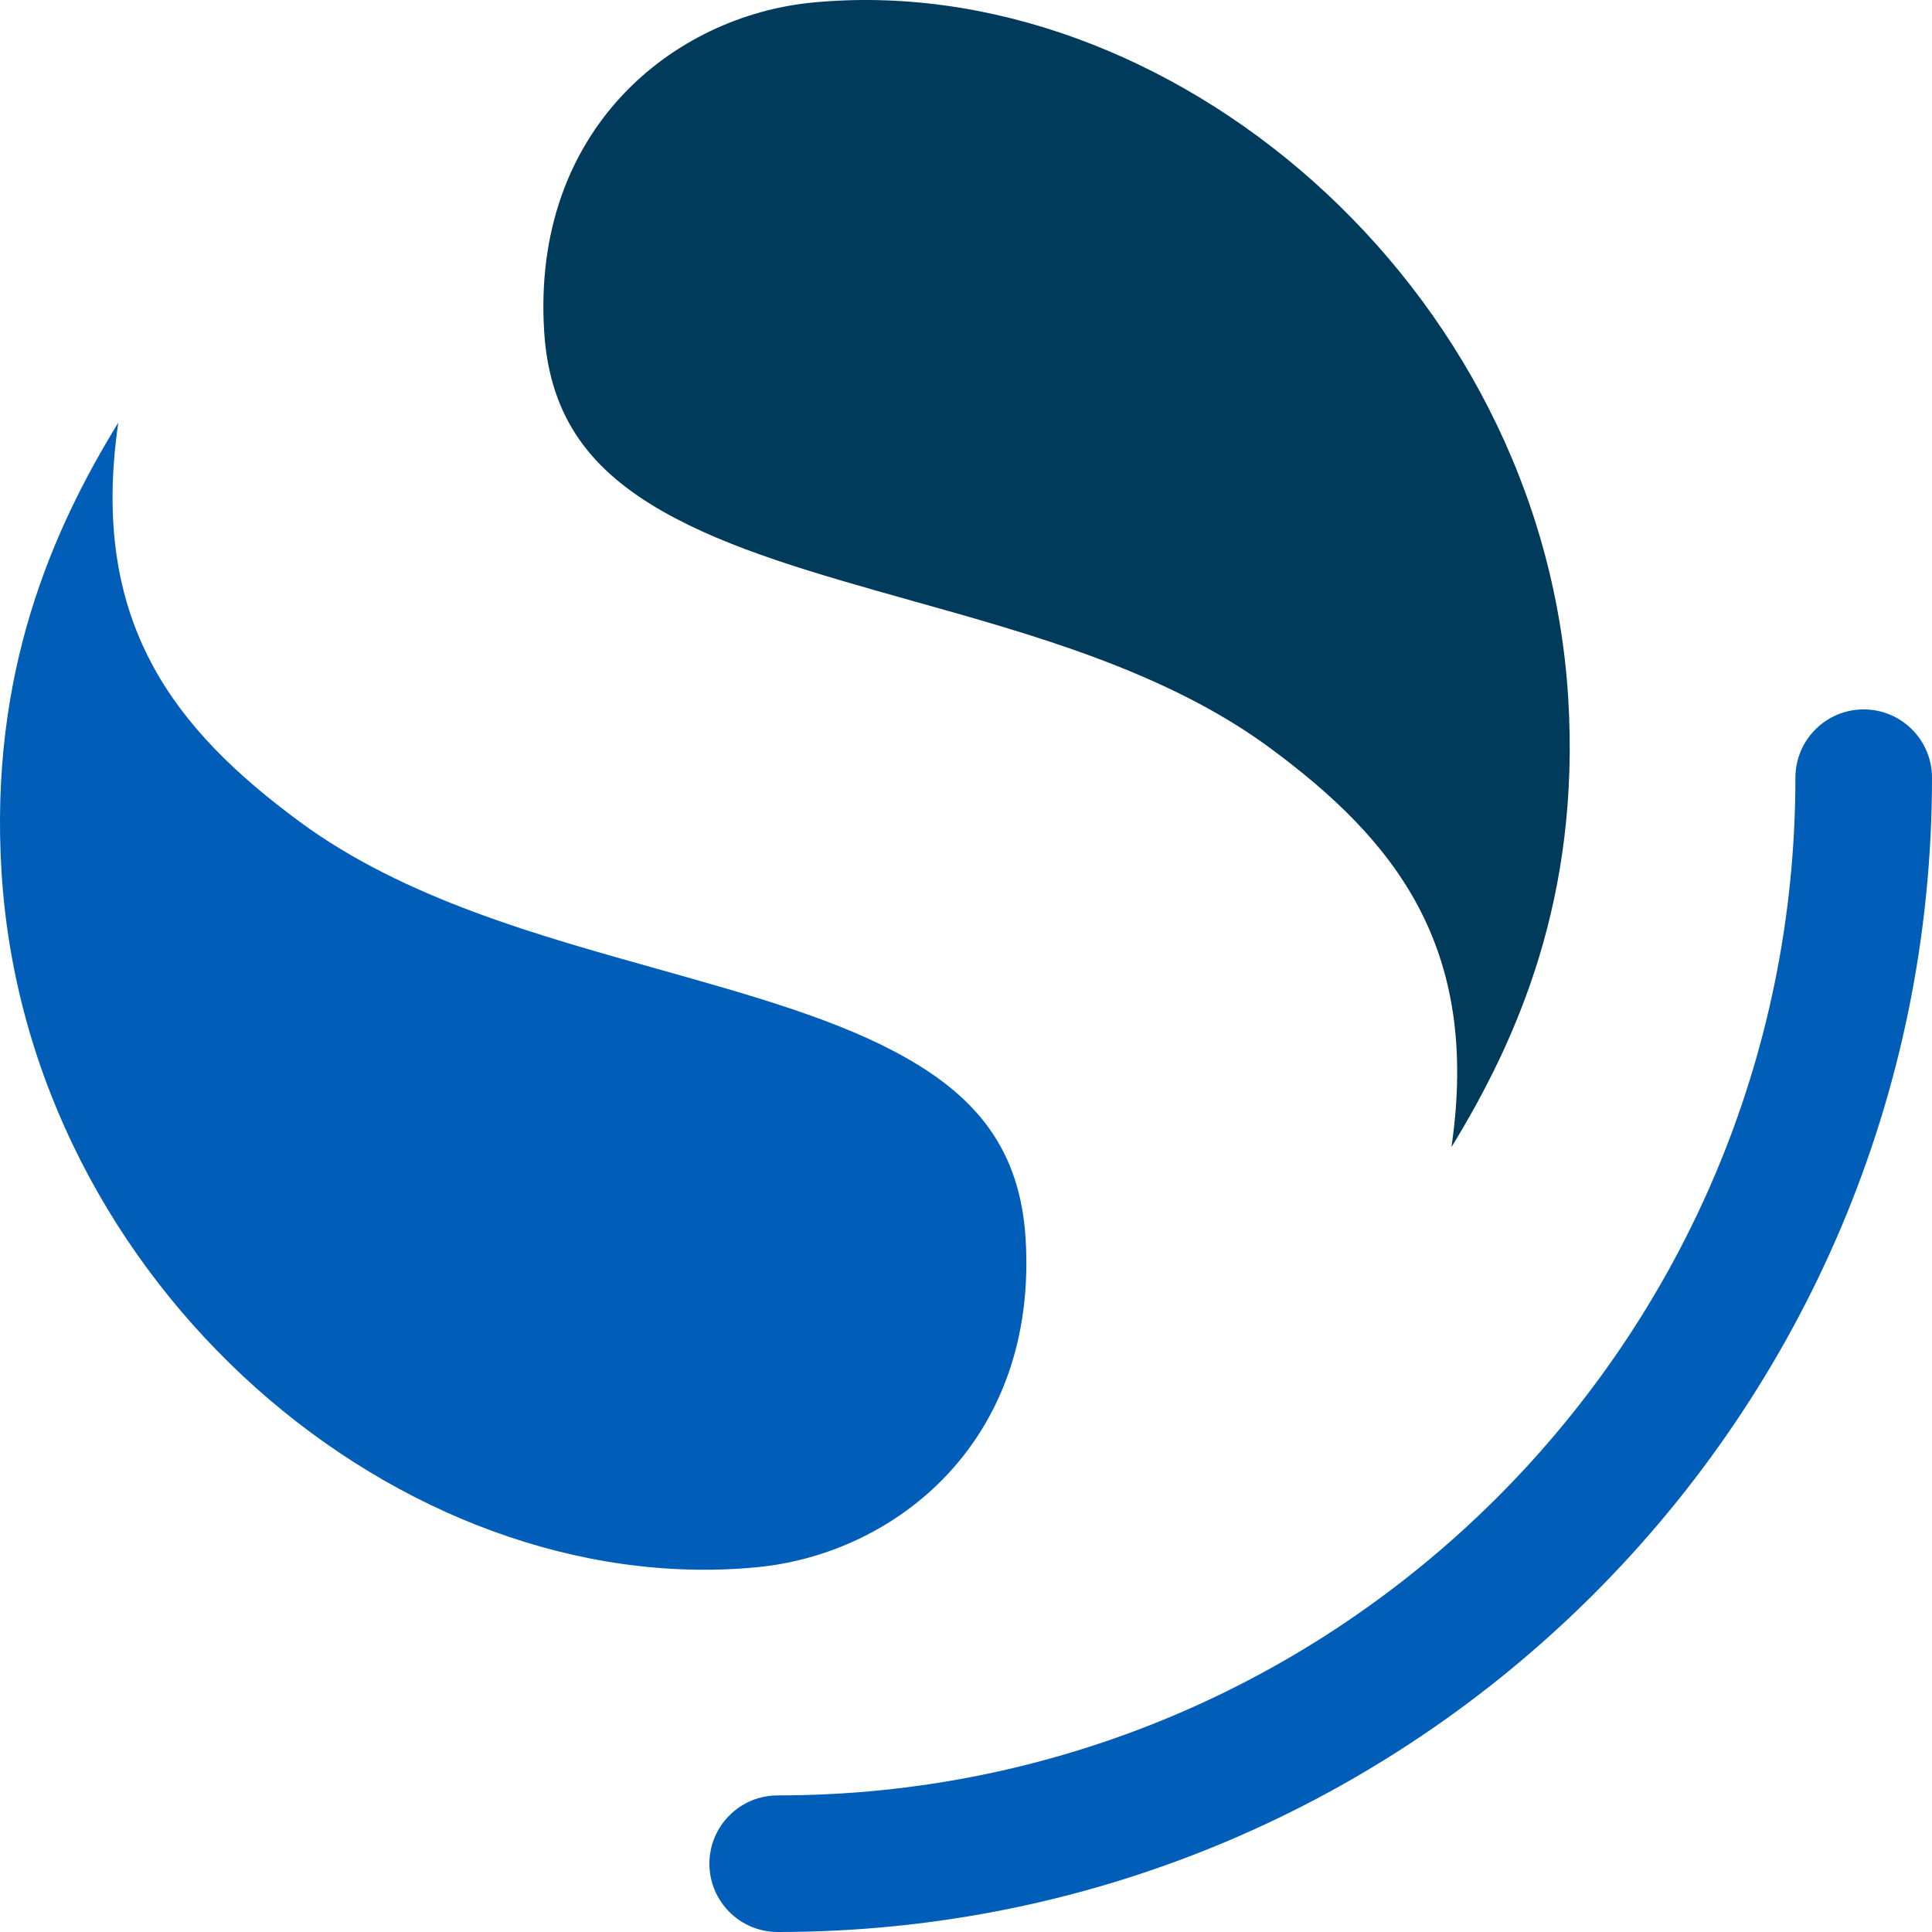
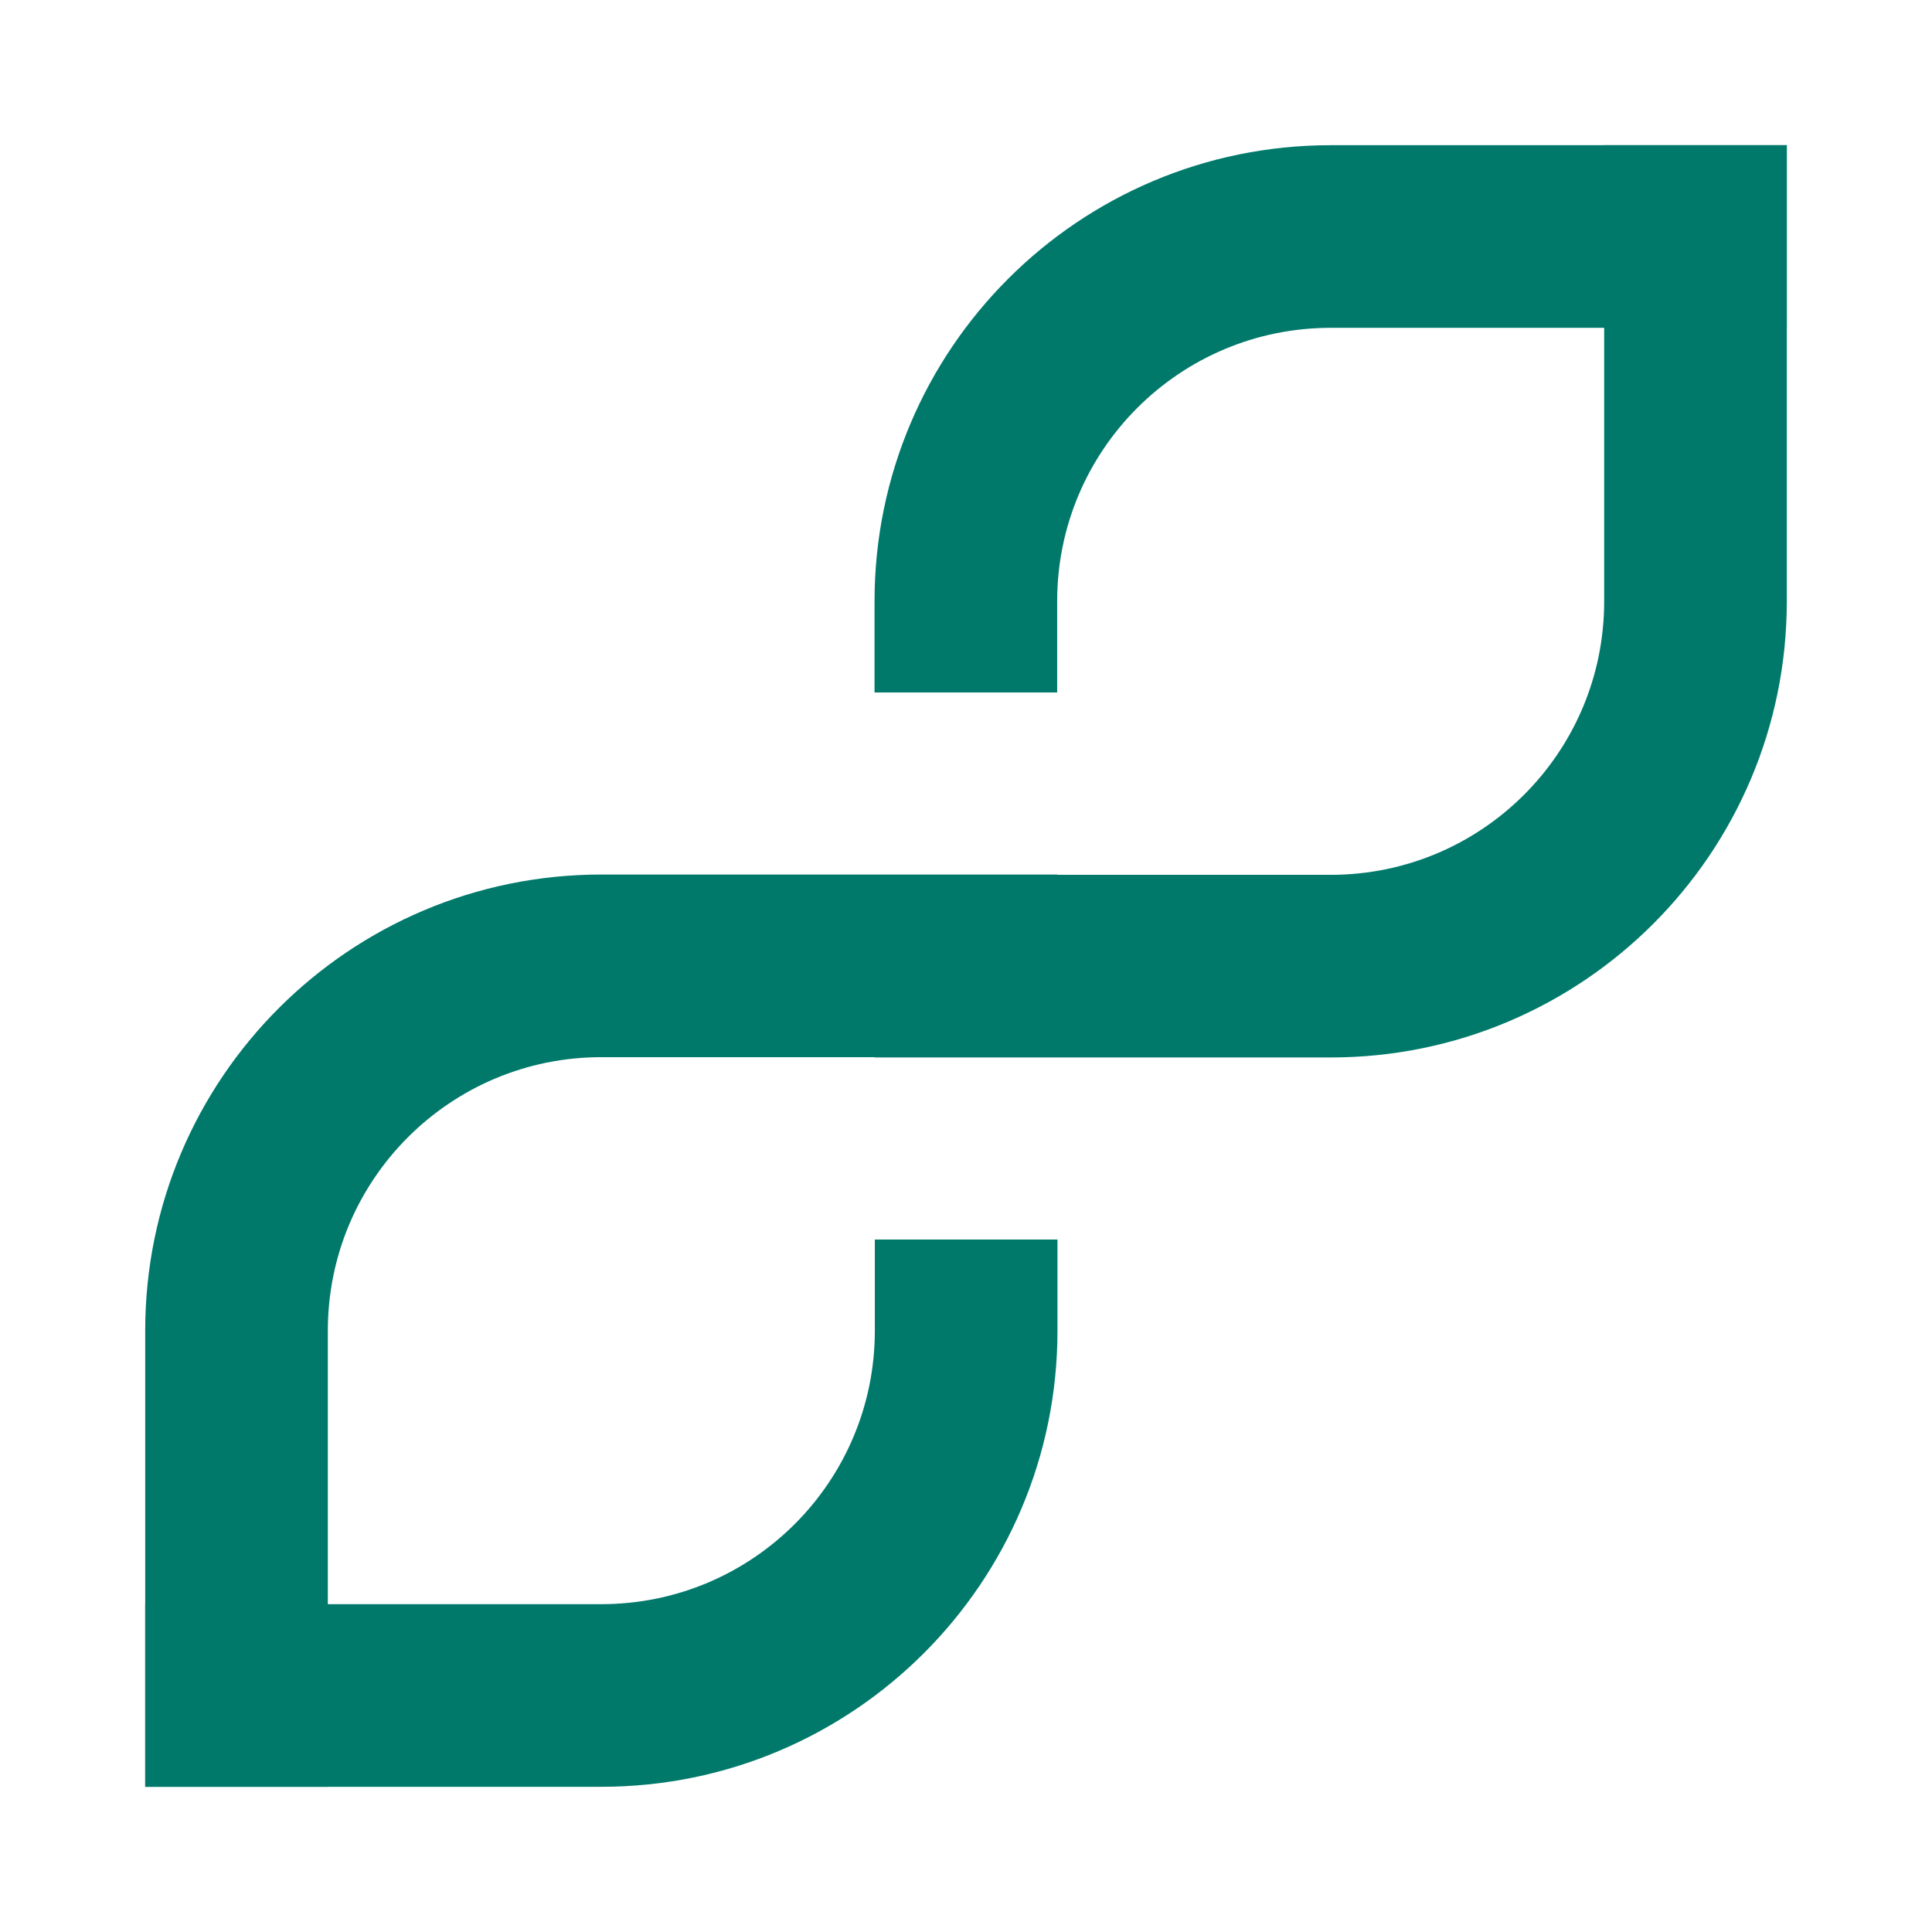
- <svg xmlns="http://www.w3.org/2000/svg" viewBox="0 0 64 64" fill="none">
-   <path d="M61.737 23.5C60.488 23.5 59.475 24.513 59.475 25.763C59.475 44.381 44.381 59.475 25.763 59.475C24.513 59.475 23.5 60.488 23.5 61.737C23.5 62.987 24.513 64 25.763 64C46.88 64 64 46.88 64 25.763C64 24.513 62.987 23.5 61.737 23.5Z" fill="#005EB8" />
-   <path d="M48.081 38C50.257 34.45 52.361 29.718 51.947 23.092C51.09 9.367 38.659 -1.045 26.921 0.084C22.325 0.525 17.607 4.271 18.026 10.98C18.208 13.896 19.635 15.617 21.954 16.94C24.162 18.199 26.998 18.997 30.213 19.901C34.096 20.993 38.601 22.22 42.063 24.772C46.212 27.829 49.049 31.374 48.081 38Z" fill="#003B5C" />
-   <path d="M3.919 14C1.743 17.549 -0.362 22.282 0.052 28.908C0.91 42.633 13.341 53.045 25.079 51.916C29.675 51.474 34.393 47.729 33.974 41.02C33.792 38.104 32.365 36.383 30.046 35.06C27.838 33.801 25.002 33.003 21.787 32.099C17.904 31.007 13.399 29.78 9.937 27.228C5.787 24.17 2.951 20.626 3.919 14Z" fill="#005EB8" />
+ <svg xmlns="http://www.w3.org/2000/svg" viewBox="0 0 64 64">
+   <path d="M35.02,22.94v-3.02c0-5.01,4.06-9.06,9.06-9.06h15.11v-6.05h-15.11c-8.34,0-15.11,6.76-15.11,15.11v3.02s6.05,0,6.05,0Z" style="fill: #00796b; fill-rule: evenodd; stroke-width: 0px;" />
+   <path d="M53.14,4.81v15.11c0,5.01-4.06,9.06-9.06,9.06h-15.11v6.05h15.11c8.34,0,15.11-6.76,15.11-15.11V4.81s-6.05,0-6.05,0Z" style="fill: #00796b; fill-rule: evenodd; stroke-width: 0px;" />
+   <path d="M28.98,41.06v3.02c0,5.01-4.06,9.06-9.06,9.06H4.81v6.05h15.11c8.34,0,15.11-6.76,15.11-15.11v-3.02s-6.05,0-6.05,0Z" style="fill: #00796b; fill-rule: evenodd; stroke-width: 0px;" />
+   <path d="M10.86,59.19v-15.11c0-5.01,4.06-9.06,9.06-9.06h15.11v-6.05h-15.11c-8.34,0-15.11,6.76-15.11,15.11v15.11h6.05Z" style="fill: #00796b; fill-rule: evenodd; stroke-width: 0px;" />
</svg>
